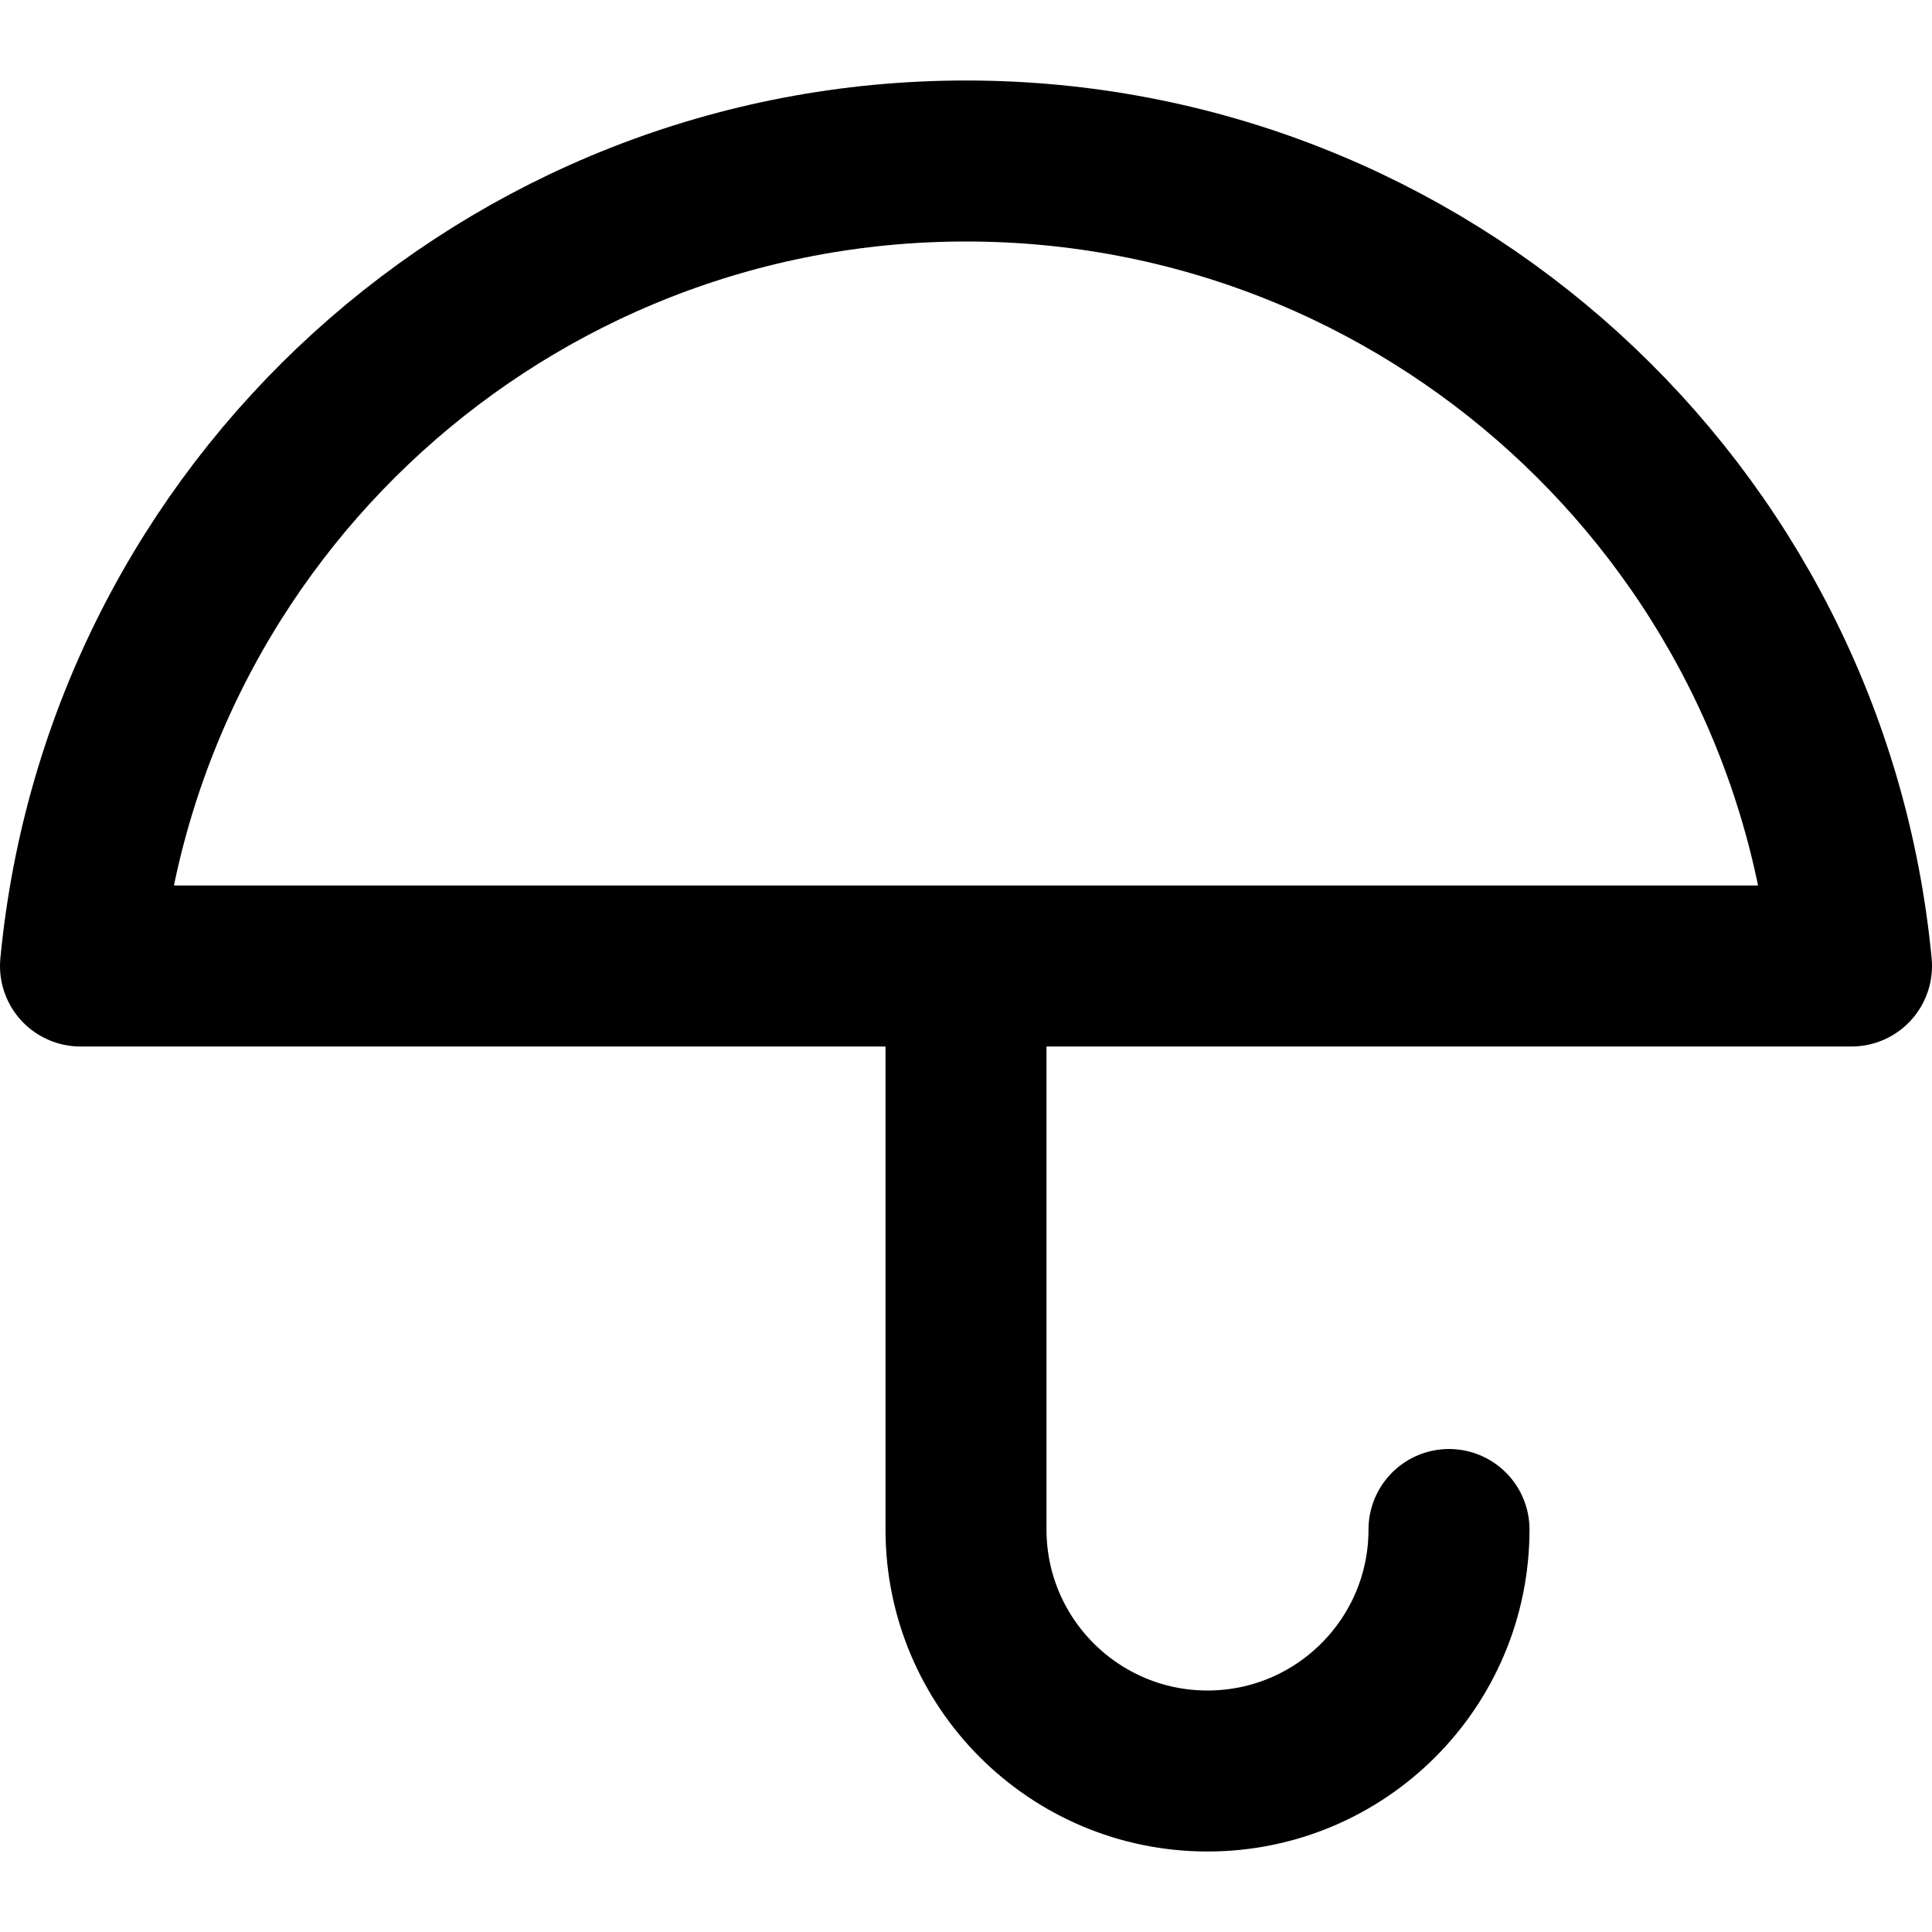
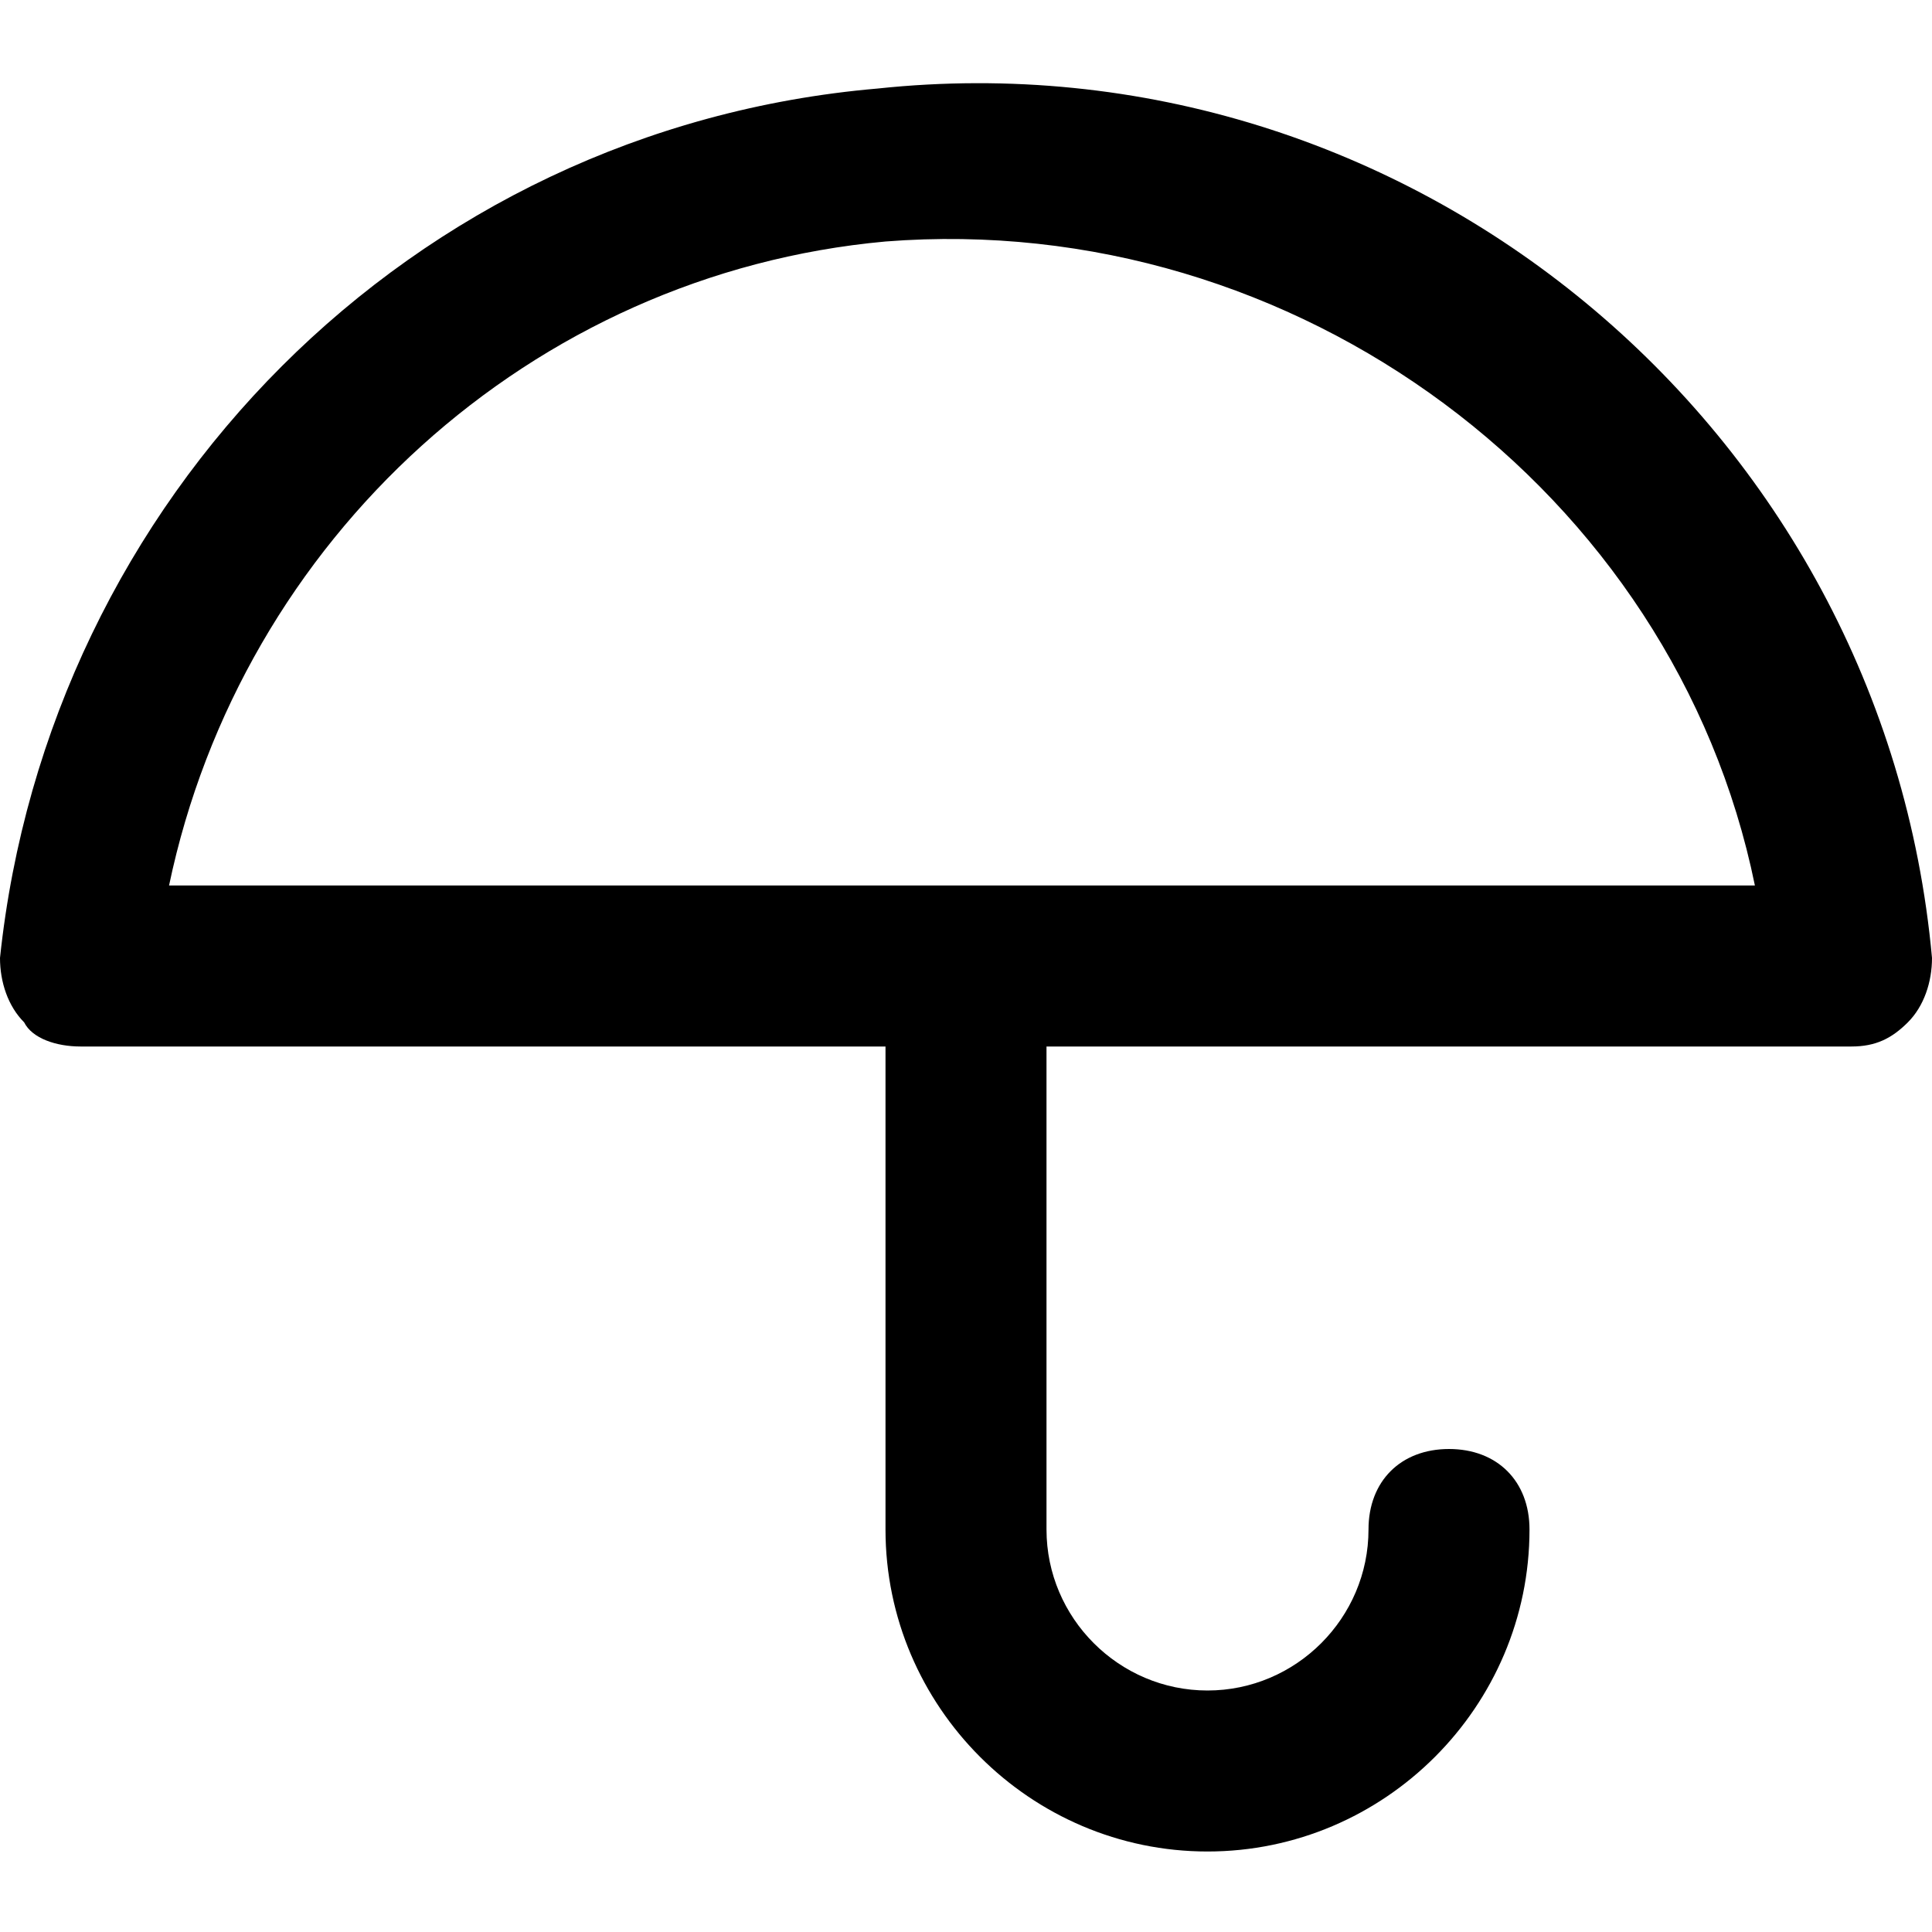
- <svg xmlns="http://www.w3.org/2000/svg" width="24" height="24" viewBox="0 0 24 24" fill="none" stroke="currentColor" stroke-width="2" stroke-linecap="round" stroke-linejoin="round" class="feather feather-umbrella">
-   <path d="M23 12a11.05 11.05 0 0 0-22 0zm-5 7a3 3 0 0 1-6 0v-7" />
+ <svg xmlns="http://www.w3.org/2000/svg" version="1.1" id="Ebene_1" x="0px" y="0px" viewBox="0 0 24 24" style="enable-background:new 0 0 24 24;" xml:space="preserve">
+   <g>
+     <path d="M15,23c-2.2,0-4-1.8-4-4v-6H1c-0.3,0-0.6-0.1-0.7-0.3C0.1,12.5,0,12.2,0,11.9C0.6,6.2,5.1,1.6,10.9,1.1   C17.5,0.4,23.4,5.3,24,11.9c0,0.3-0.1,0.6-0.3,0.8S23.3,13,23,13H13v6c0,1.1,0.9,2,2,2s2-0.9,2-2c0-0.6,0.4-1,1-1s1,0.4,1,1   C19,21.2,17.2,23,15,23z M12,11h9.8c-1-4.9-5.7-8.4-10.8-8c-4.4,0.4-8,3.7-8.9,8H12z" />
+   </g>
</svg>
